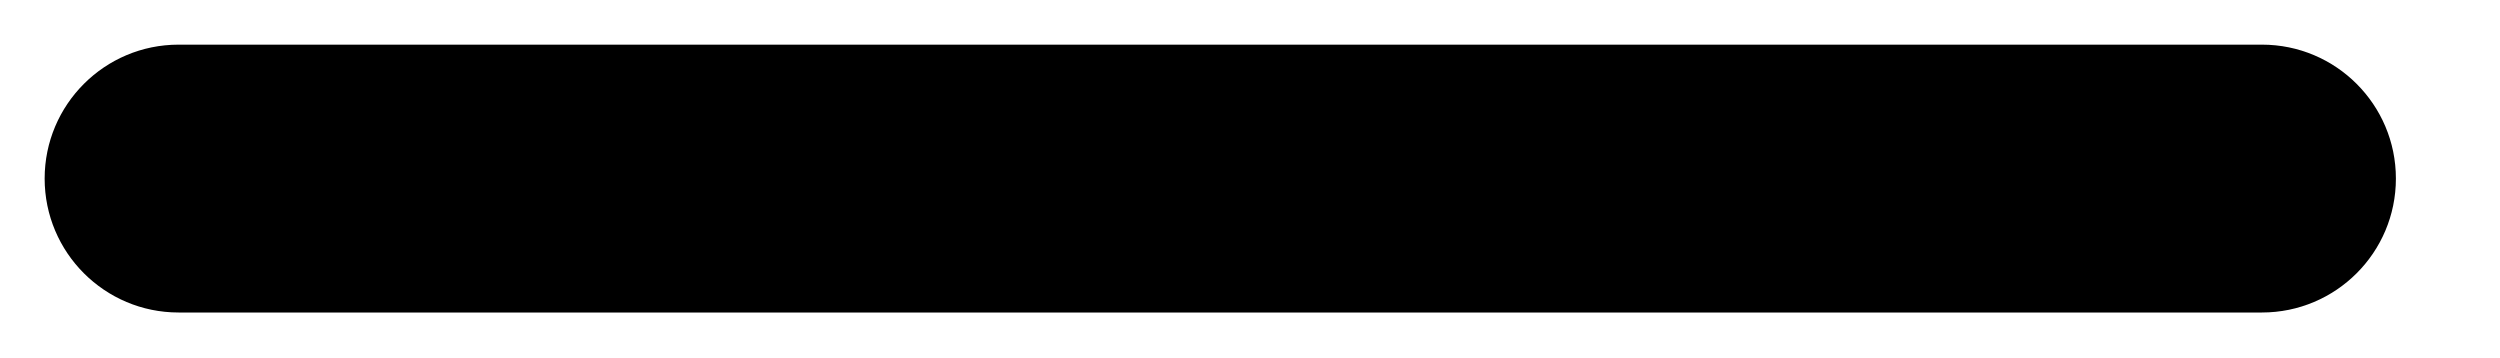
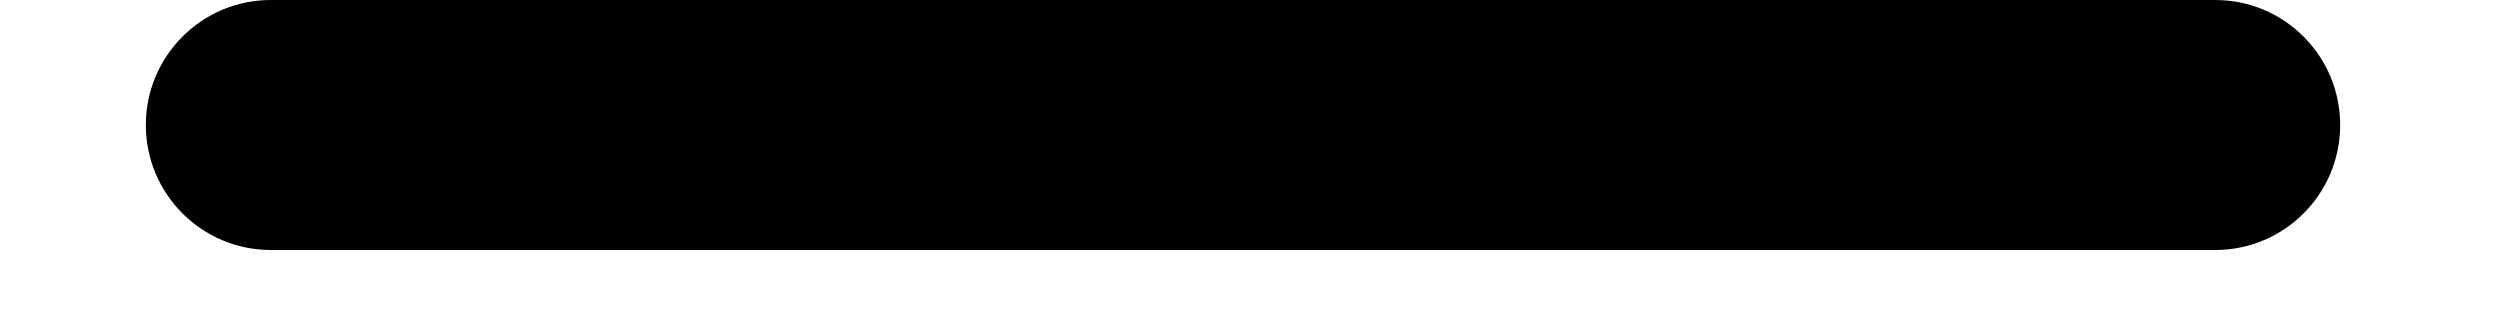
- <svg xmlns="http://www.w3.org/2000/svg" width="14" height="2" viewBox="0 0 14 2" fill="currentColor">
-   <path fill-rule="evenodd" clip-rule="evenodd" d="M0.25 1C0.25 0.586 0.586 0.25 1 0.25H12.667C13.081 0.25 13.417 0.586 13.417 1C13.417 1.414 13.081 1.75 12.667 1.75H1C0.586 1.75 0.25 1.414 0.25 1Z" />
+ <svg xmlns="http://www.w3.org/2000/svg" width="15" height="2" viewBox="0 0 15 2" fill="none">
+   <path fill-rule="evenodd" clip-rule="evenodd" d="M0.875 0.75C0.875 0.336 1.211 0 1.625 0H13.291C13.706 0 14.041 0.336 14.041 0.75C14.041 1.164 13.706 1.5 13.291 1.5H1.625C1.211 1.5 0.875 1.164 0.875 0.75Z" fill="currentColor" />
</svg>
